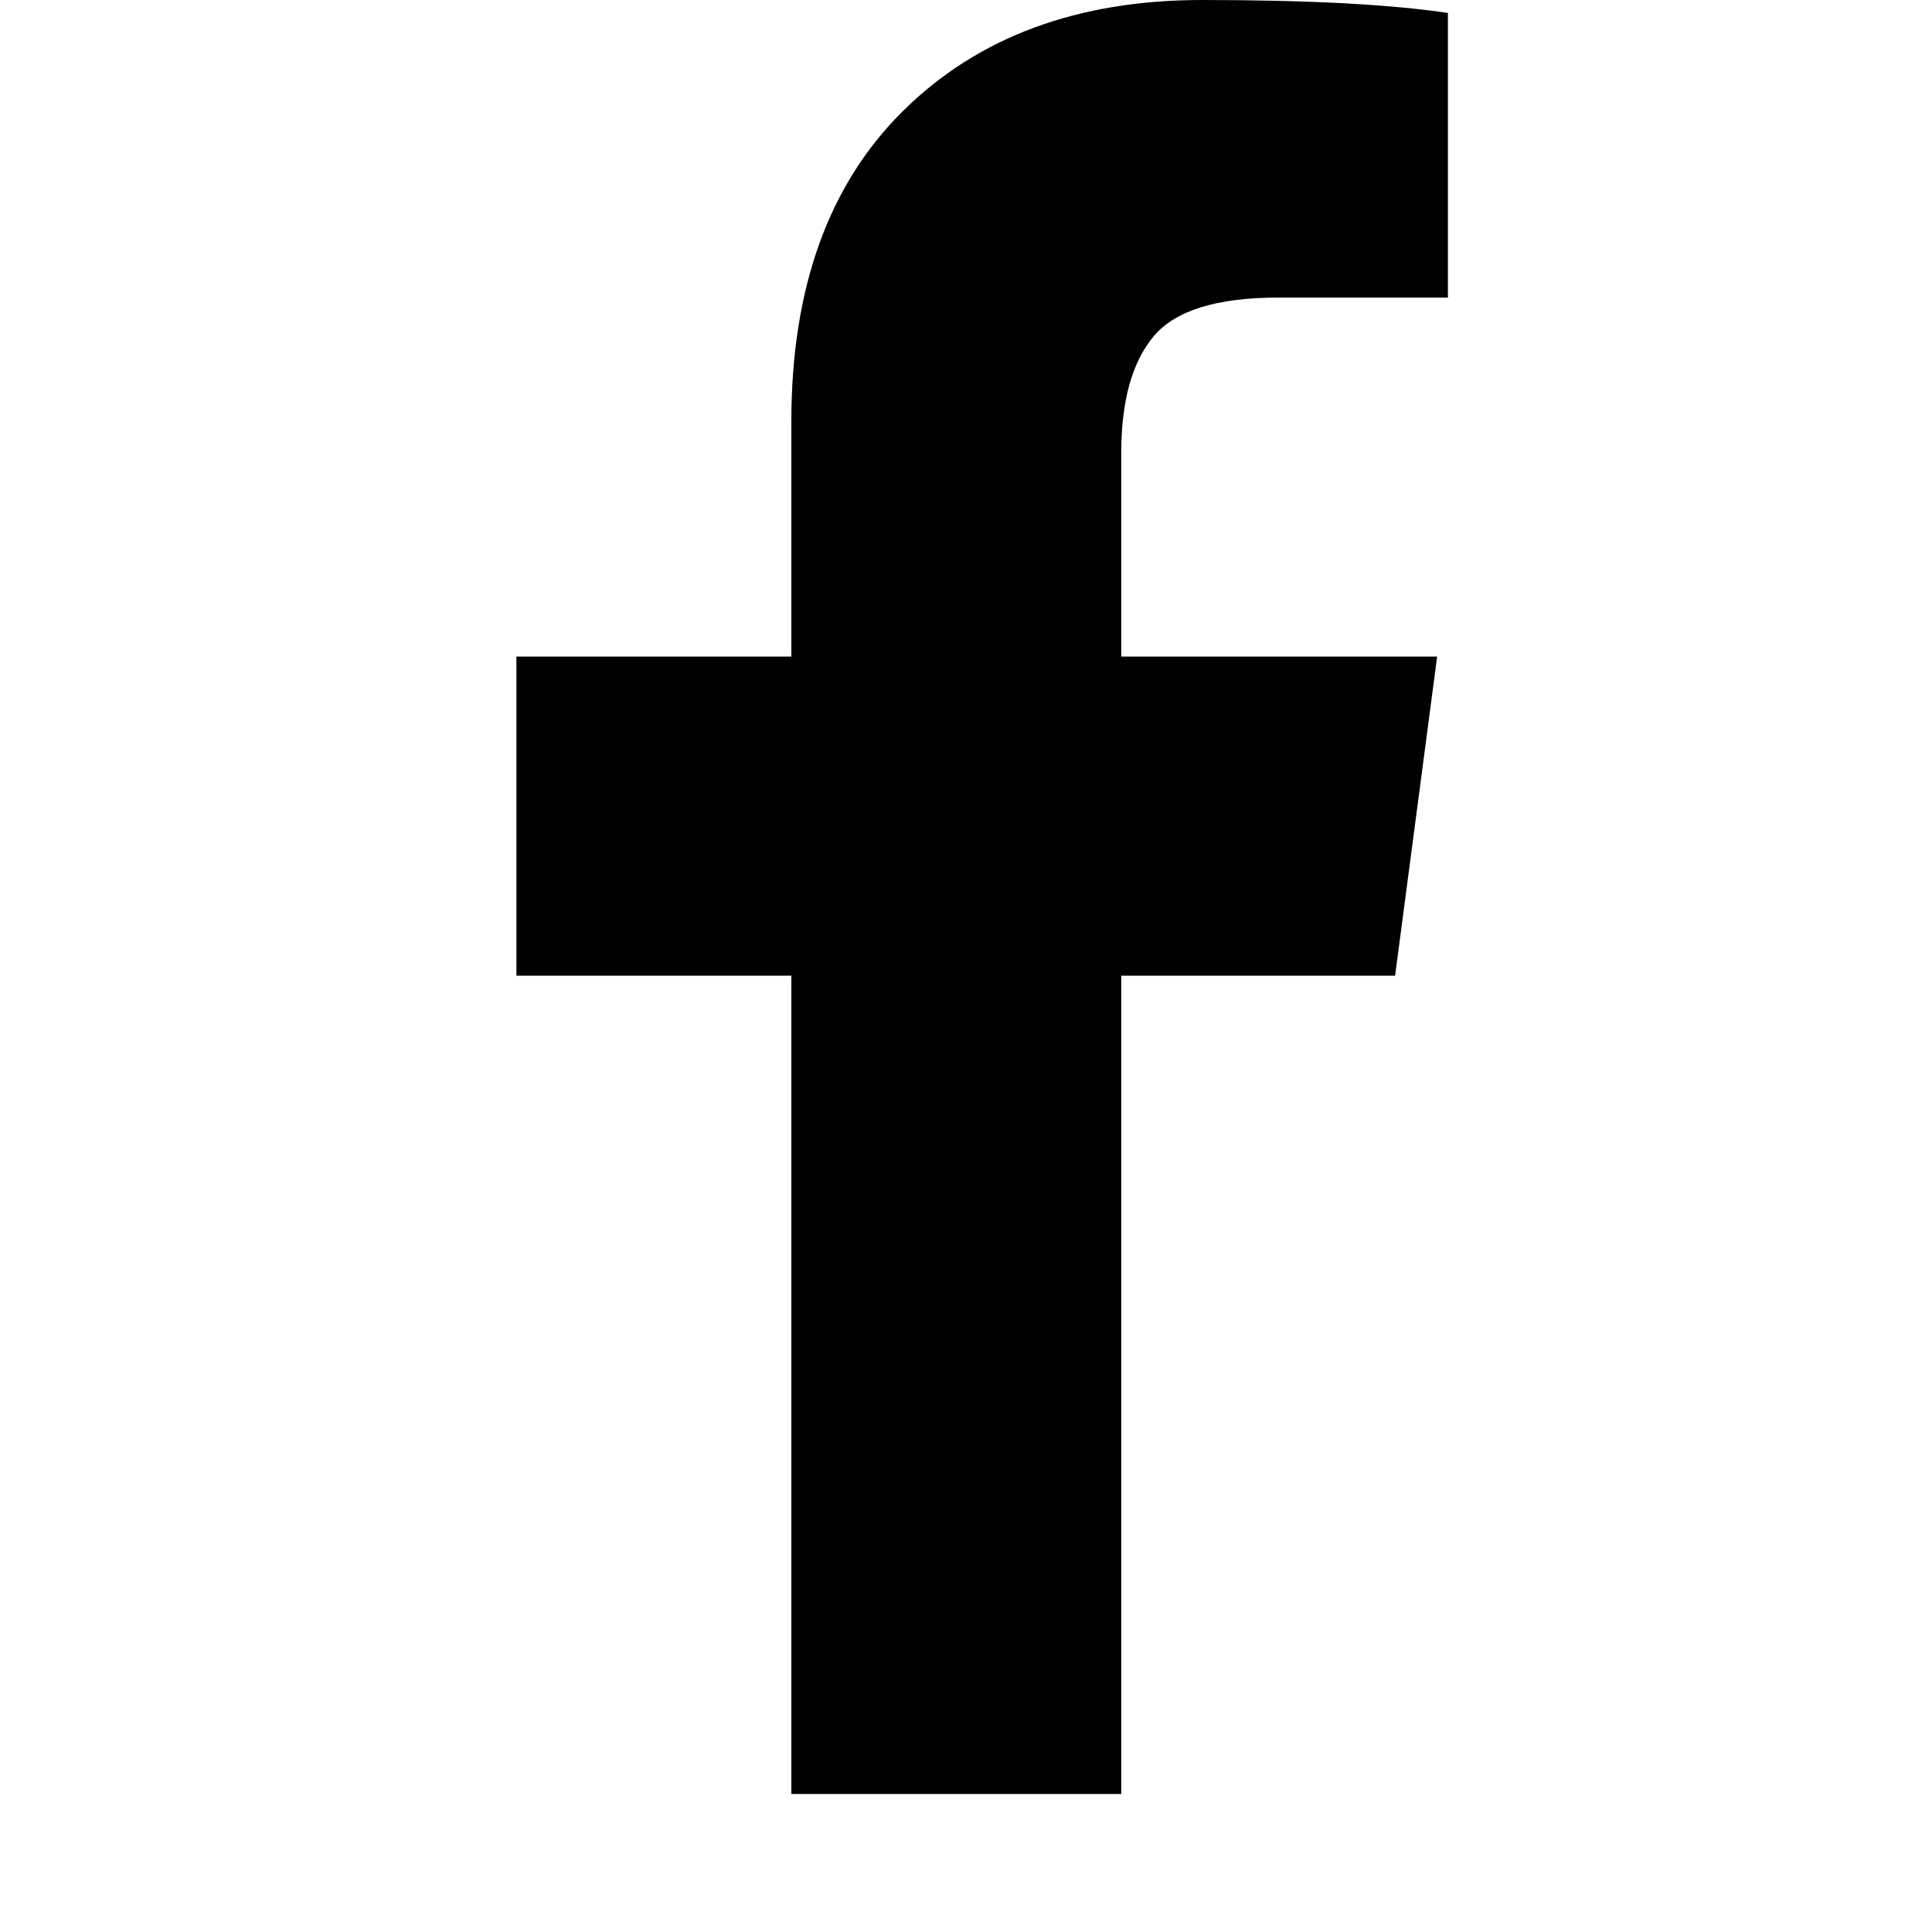
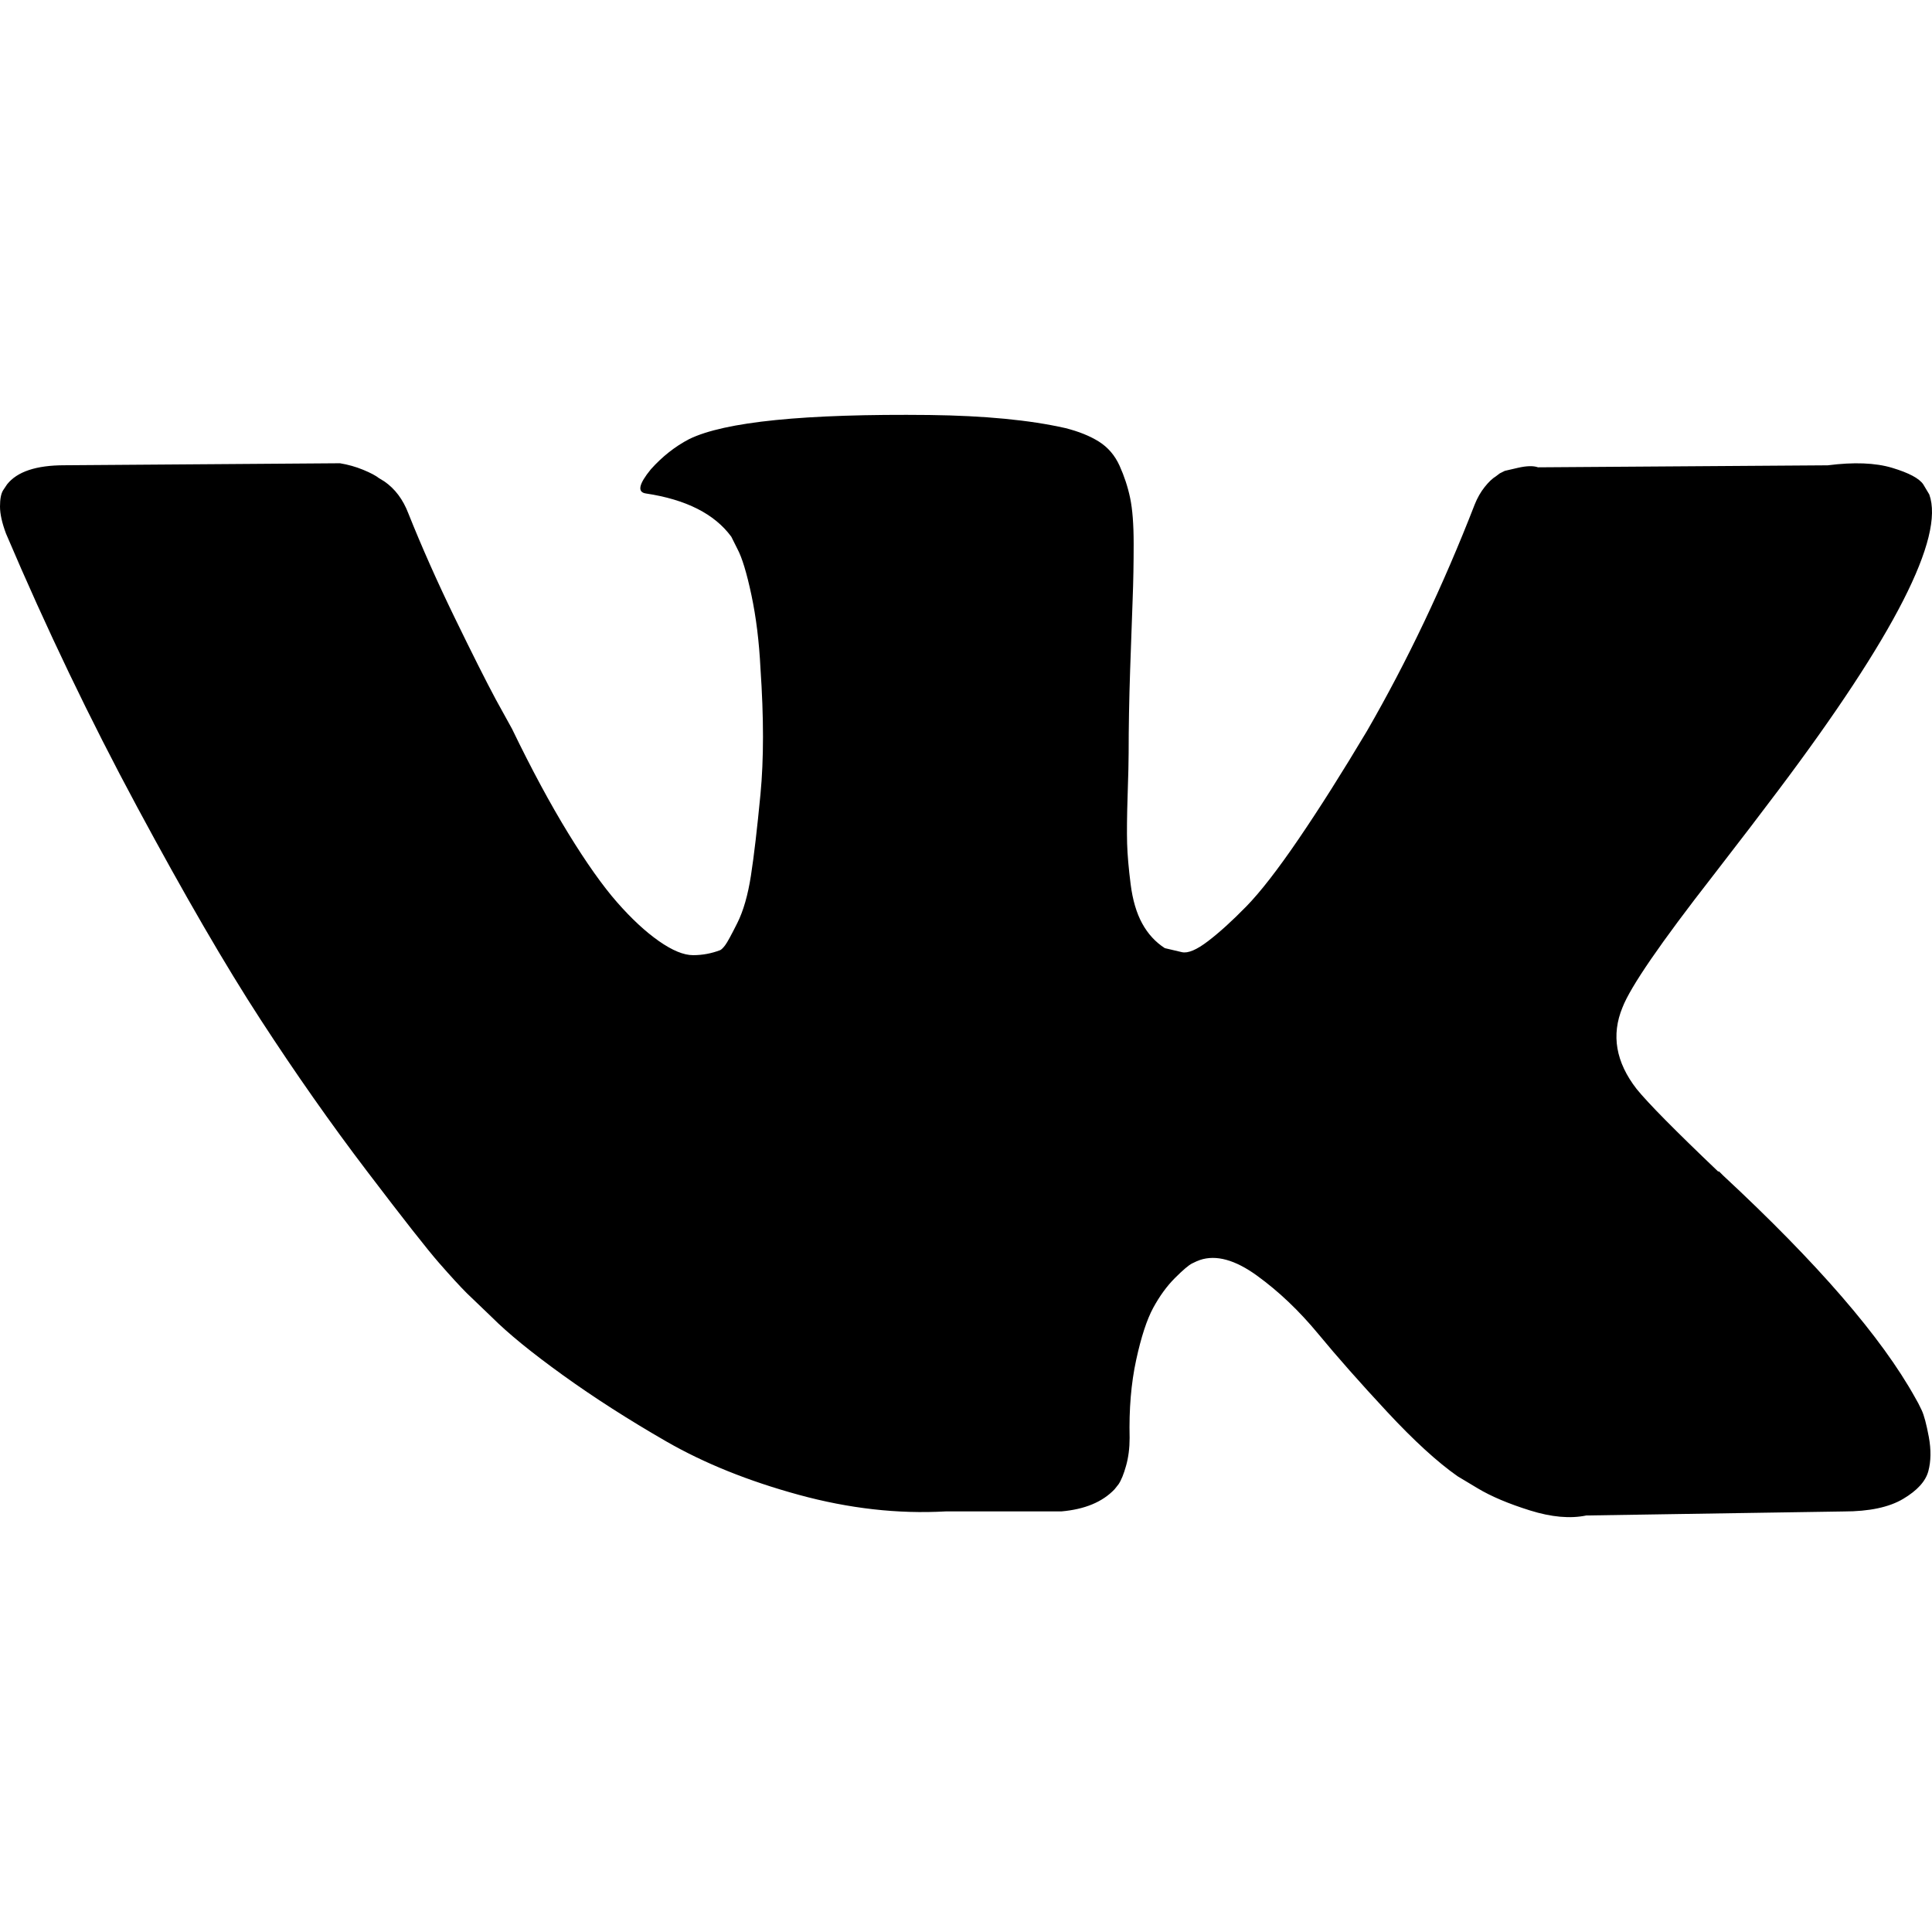
- <svg xmlns="http://www.w3.org/2000/svg" fill="#000000" width="24px" height="24px" viewBox="0 0 1024 1024" version="1.1">
-   <path d="M767.429 6.857l0 150.857-89.714 0q-49.143 0-66.286 20.571t-17.143 61.714l0 108 167.429 0-22.286 169.143-145.143 0 0 433.714-174.857 0 0-433.714-145.714 0 0-169.143 145.714 0 0-124.571q0-106.286 59.429-164.857t158.286-58.571q84 0 130.286 6.857z" />
+ <svg xmlns="http://www.w3.org/2000/svg" version="1.1" id="Capa_1" x="0px" y="0px" width="548.358px" height="548.358px" viewBox="0 0 548.358 548.358" style="enable-background:new 0 0 548.358 548.358;" xml:space="preserve">
+   <g>
+     <path d="M545.451,400.298c-0.664-1.431-1.283-2.618-1.858-3.569c-9.514-17.135-27.695-38.167-54.532-63.102l-0.567-0.571   l-0.284-0.28l-0.287-0.287h-0.288c-12.18-11.611-19.893-19.418-23.123-23.415c-5.91-7.614-7.234-15.321-4.004-23.13   c2.282-5.9,10.854-18.36,25.696-37.397c7.807-10.089,13.99-18.175,18.556-24.267c32.931-43.78,47.208-71.756,42.828-83.939   l-1.701-2.847c-1.143-1.714-4.093-3.282-8.846-4.712c-4.764-1.427-10.853-1.663-18.278-0.712l-82.224,0.568   c-1.332-0.472-3.234-0.428-5.712,0.144c-2.475,0.572-3.713,0.859-3.713,0.859l-1.431,0.715l-1.136,0.859   c-0.952,0.568-1.999,1.567-3.142,2.995c-1.137,1.423-2.088,3.093-2.848,4.996c-8.952,23.031-19.13,44.444-30.553,64.238   c-7.043,11.803-13.511,22.032-19.418,30.693c-5.899,8.658-10.848,15.037-14.842,19.126c-4,4.093-7.61,7.372-10.852,9.849   c-3.237,2.478-5.708,3.525-7.419,3.142c-1.715-0.383-3.33-0.763-4.859-1.143c-2.663-1.714-4.805-4.045-6.42-6.995   c-1.622-2.95-2.714-6.663-3.285-11.136c-0.568-4.476-0.904-8.326-1-11.563c-0.089-3.233-0.048-7.806,0.145-13.706   c0.198-5.903,0.287-9.897,0.287-11.991c0-7.234,0.141-15.085,0.424-23.555c0.288-8.47,0.521-15.181,0.716-20.125   c0.194-4.949,0.284-10.185,0.284-15.705s-0.336-9.849-1-12.991c-0.656-3.138-1.663-6.184-2.99-9.137   c-1.335-2.95-3.289-5.232-5.853-6.852c-2.569-1.618-5.763-2.902-9.564-3.856c-10.089-2.283-22.936-3.518-38.547-3.71   c-35.401-0.38-58.148,1.906-68.236,6.855c-3.997,2.091-7.614,4.948-10.848,8.562c-3.427,4.189-3.905,6.475-1.431,6.851   c11.422,1.711,19.508,5.804,24.267,12.275l1.715,3.429c1.334,2.474,2.666,6.854,3.999,13.134c1.331,6.28,2.19,13.227,2.568,20.837   c0.95,13.897,0.95,25.793,0,35.689c-0.953,9.9-1.853,17.607-2.712,23.127c-0.859,5.52-2.143,9.993-3.855,13.418   c-1.715,3.426-2.856,5.52-3.428,6.28c-0.571,0.76-1.047,1.239-1.425,1.427c-2.474,0.948-5.047,1.431-7.71,1.431   c-2.667,0-5.901-1.334-9.707-4c-3.805-2.666-7.754-6.328-11.847-10.992c-4.093-4.665-8.709-11.184-13.85-19.558   c-5.137-8.374-10.467-18.271-15.987-29.691l-4.567-8.282c-2.855-5.328-6.755-13.086-11.704-23.267   c-4.952-10.185-9.329-20.037-13.134-29.554c-1.521-3.997-3.806-7.04-6.851-9.134l-1.429-0.859c-0.95-0.76-2.475-1.567-4.567-2.427   c-2.095-0.859-4.281-1.475-6.567-1.854l-78.229,0.568c-7.994,0-13.418,1.811-16.274,5.428l-1.143,1.711   C0.288,140.146,0,141.668,0,143.763c0,2.094,0.571,4.664,1.714,7.707c11.42,26.84,23.839,52.725,37.257,77.659   c13.418,24.934,25.078,45.019,34.973,60.237c9.897,15.229,19.985,29.602,30.264,43.112c10.279,13.515,17.083,22.176,20.412,25.981   c3.333,3.812,5.951,6.662,7.854,8.565l7.139,6.851c4.568,4.569,11.276,10.041,20.127,16.416   c8.853,6.379,18.654,12.659,29.408,18.85c10.756,6.181,23.269,11.225,37.546,15.126c14.275,3.905,28.169,5.472,41.684,4.716h32.834   c6.659-0.575,11.704-2.669,15.133-6.283l1.136-1.431c0.764-1.136,1.479-2.901,2.139-5.276c0.668-2.379,1-5,1-7.851   c-0.195-8.183,0.428-15.558,1.852-22.124c1.423-6.564,3.045-11.513,4.859-14.846c1.813-3.33,3.859-6.14,6.136-8.418   c2.282-2.283,3.908-3.666,4.862-4.142c0.948-0.479,1.705-0.804,2.276-0.999c4.568-1.522,9.944-0.048,16.136,4.429   c6.187,4.473,11.99,9.996,17.418,16.56c5.425,6.57,11.943,13.941,19.555,22.124c7.617,8.186,14.277,14.271,19.985,18.274   l5.708,3.426c3.812,2.286,8.761,4.38,14.853,6.283c6.081,1.902,11.409,2.378,15.984,1.427l73.087-1.14   c7.229,0,12.854-1.197,16.844-3.572c3.998-2.379,6.373-5,7.139-7.851c0.764-2.854,0.805-6.092,0.145-9.712   C546.782,404.25,546.115,401.725,545.451,400.298z" />
+   </g>
+   <g>
+ </g>
+   <g>
+ </g>
+   <g>
+ </g>
+   <g>
+ </g>
+   <g>
+ </g>
+   <g>
+ </g>
+   <g>
+ </g>
+   <g>
+ </g>
+   <g>
+ </g>
+   <g>
+ </g>
+   <g>
+ </g>
+   <g>
+ </g>
+   <g>
+ </g>
+   <g>
+ </g>
+   <g>
+ </g>
</svg>
